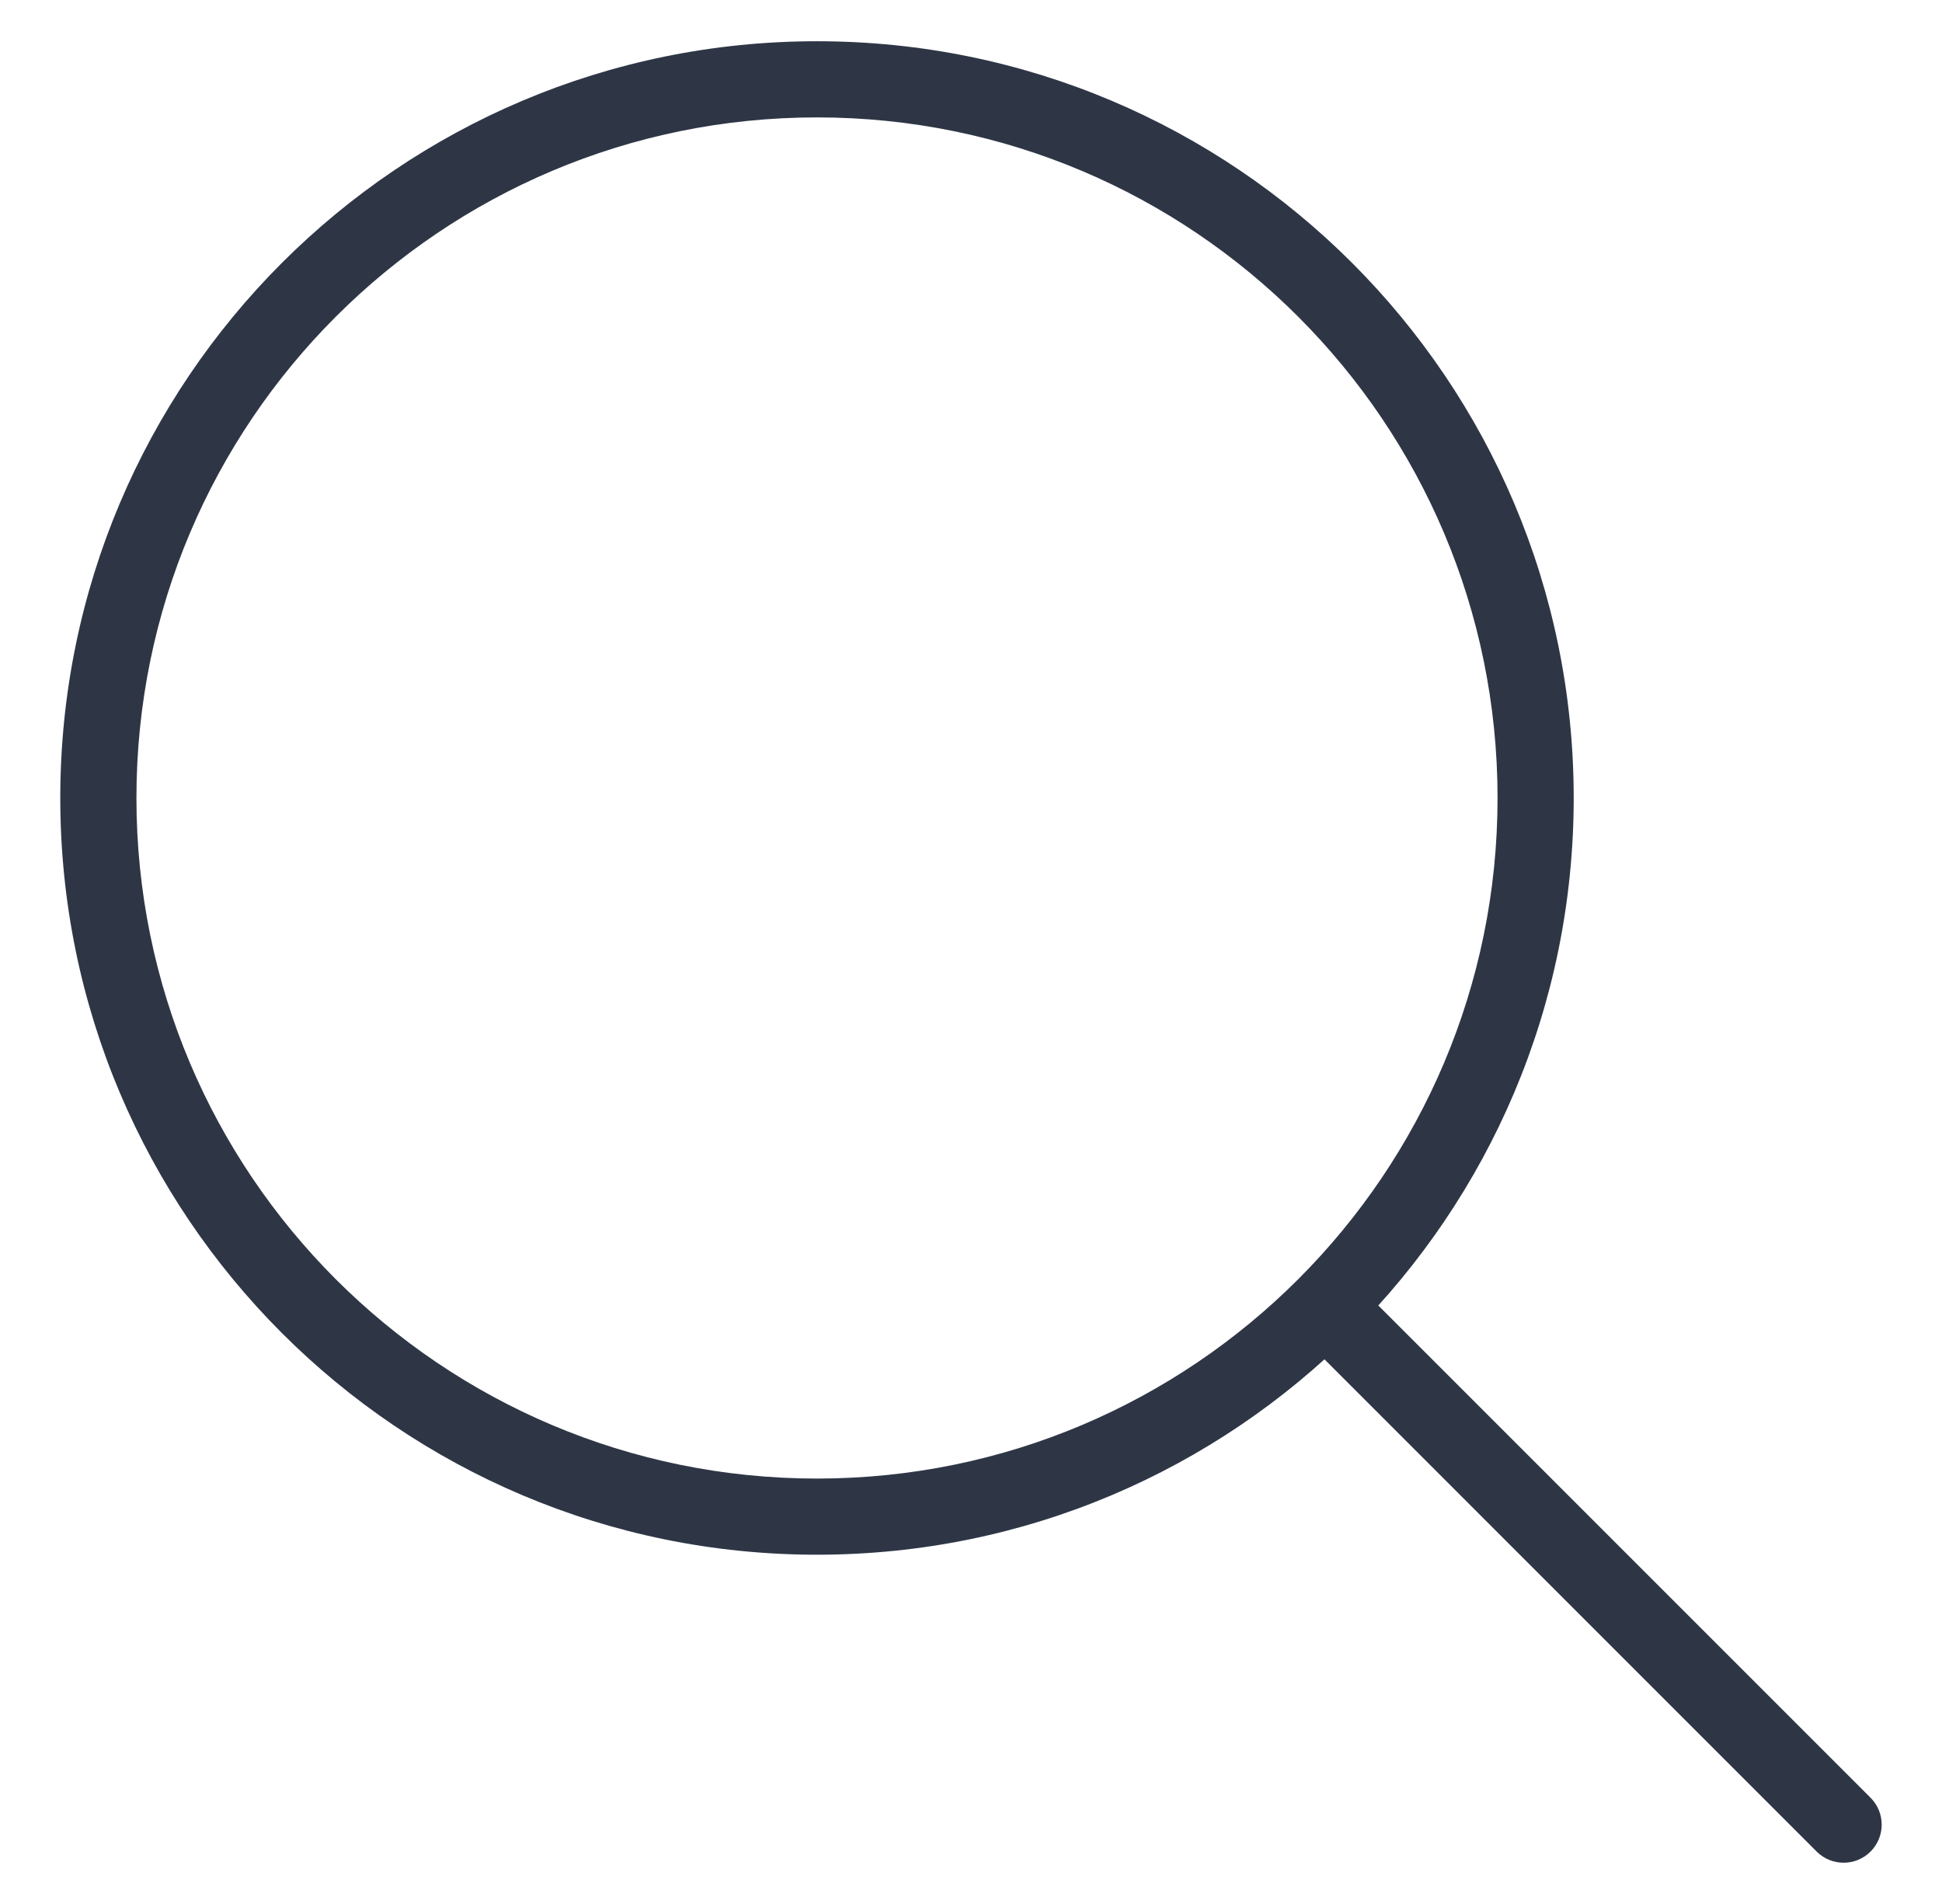
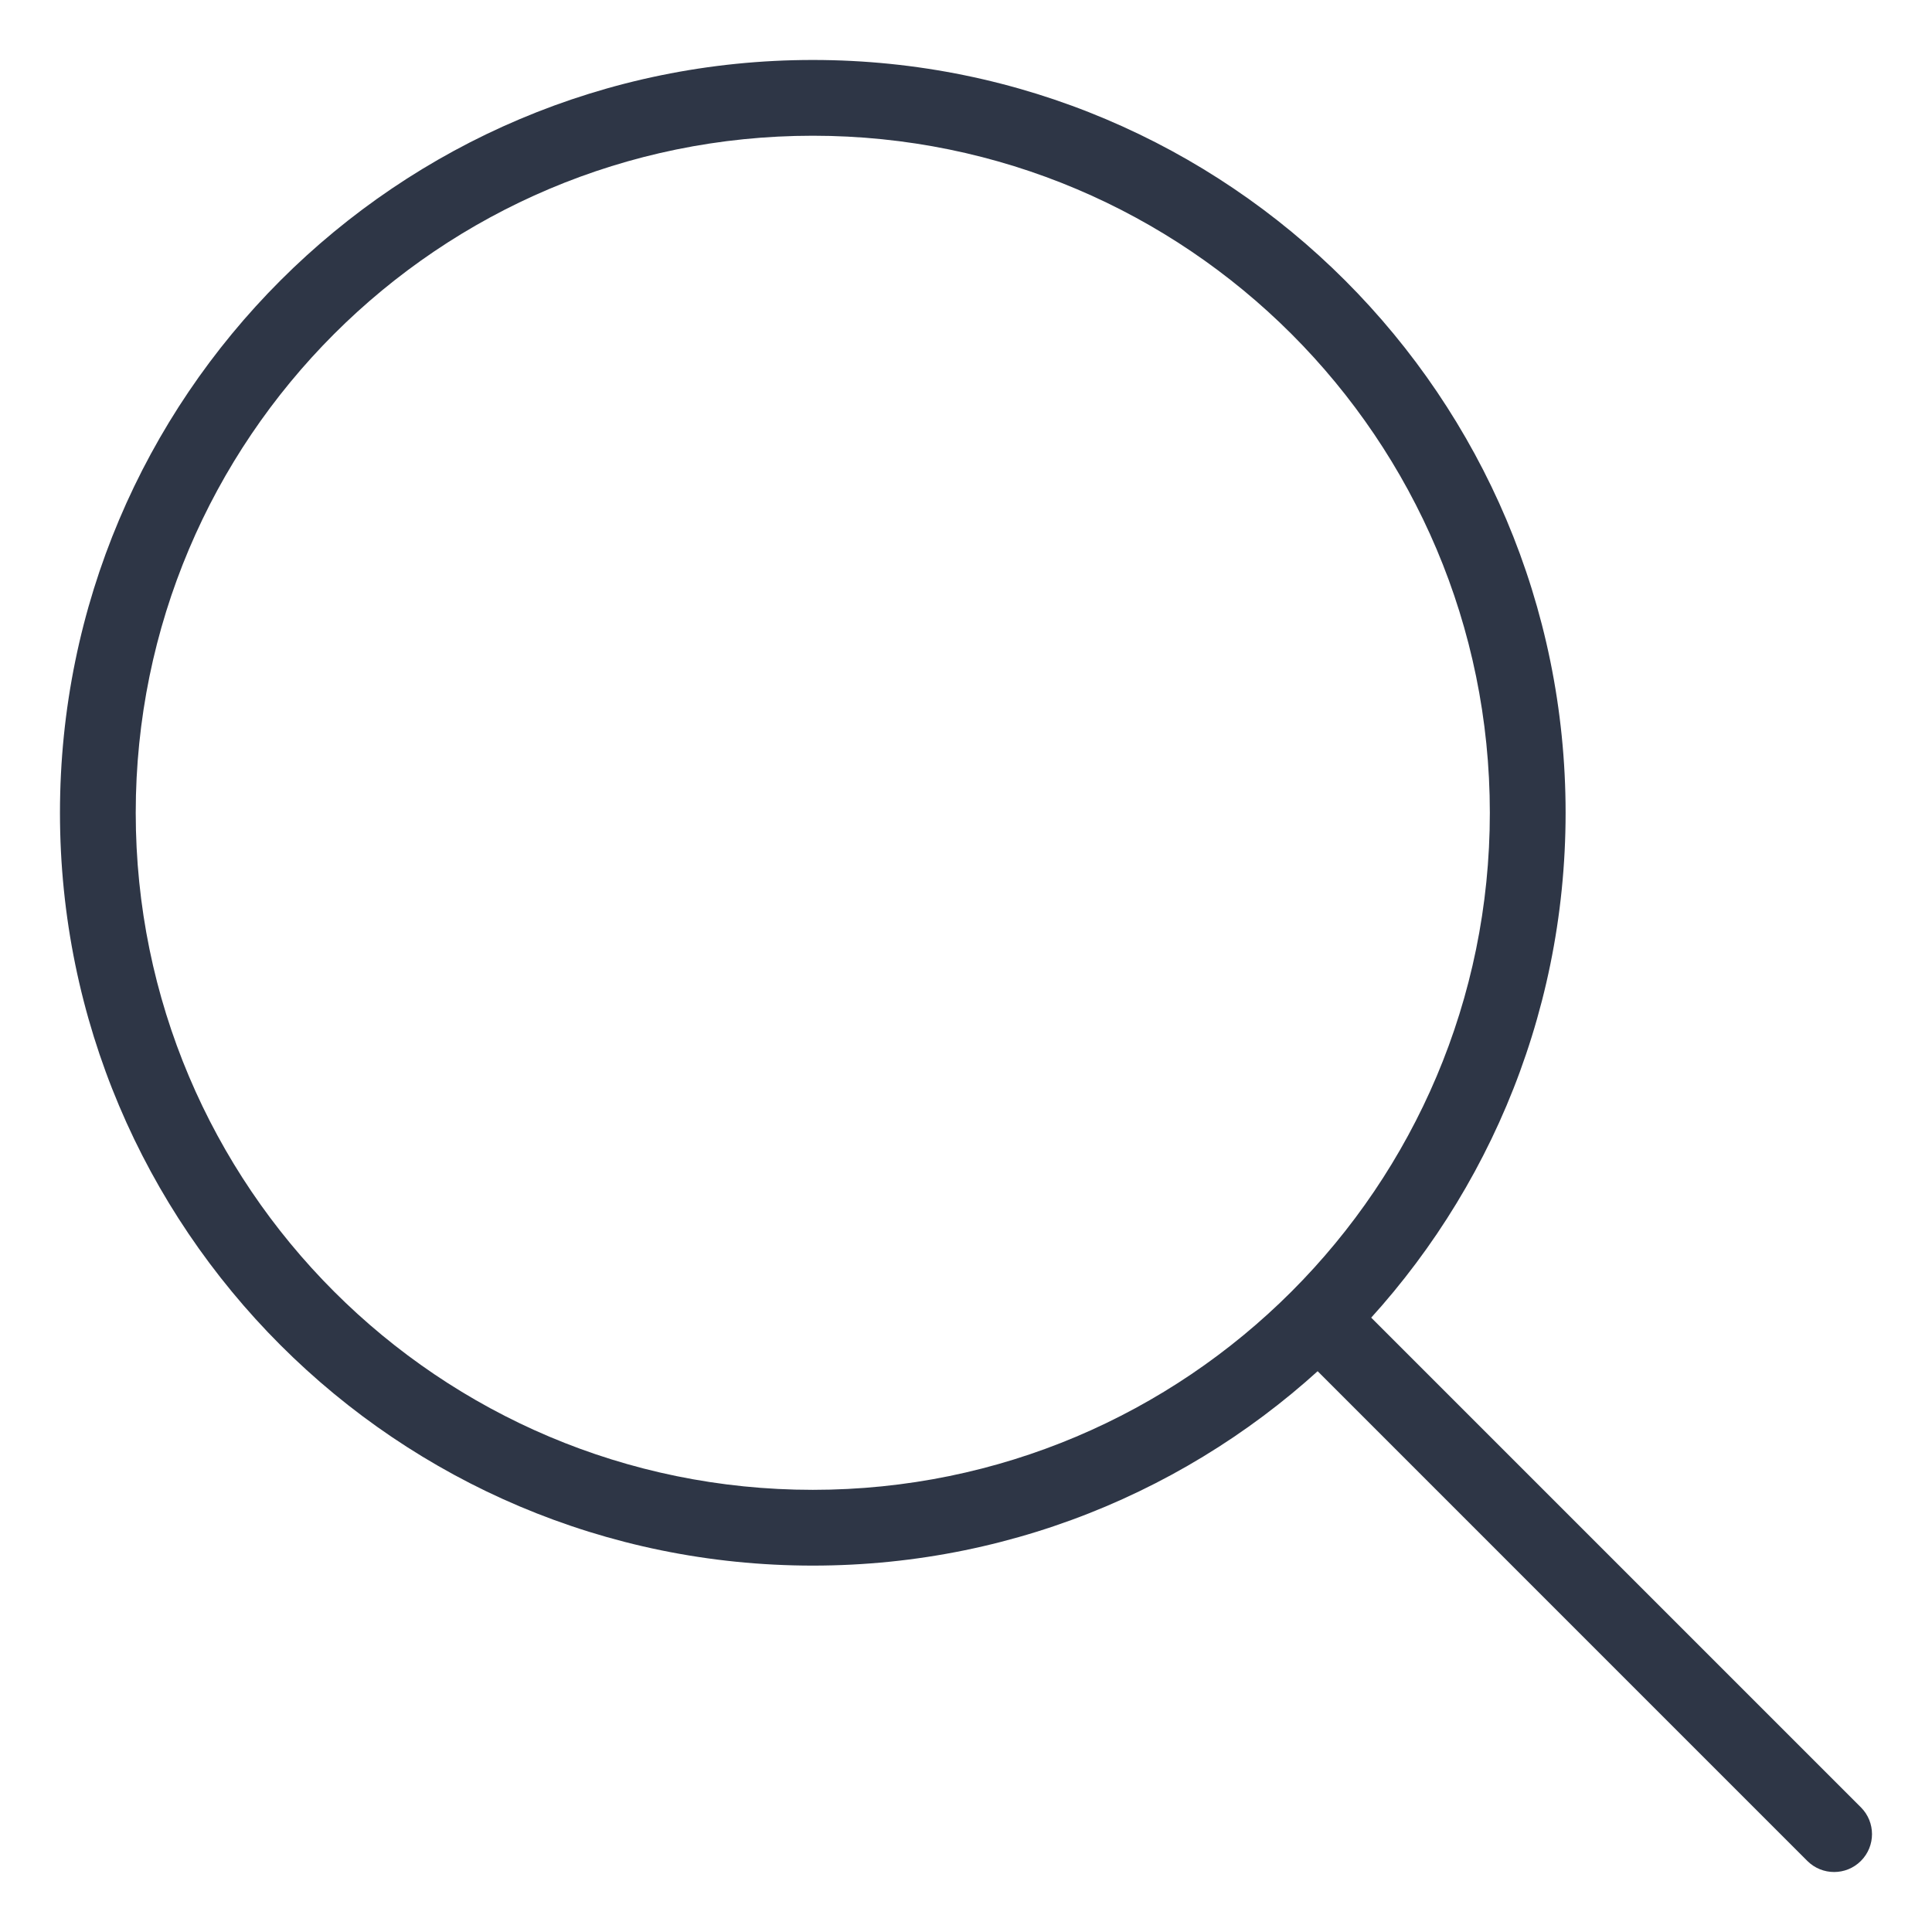
- <svg xmlns="http://www.w3.org/2000/svg" width="51" height="50" viewBox="0 0 51 50" fill="none">
+ <svg xmlns="http://www.w3.org/2000/svg" width="33" height="33" viewBox="0 0 51 50" fill="none">
  <path d="M47.709 48.624C48.1 49.014 48.733 49.014 49.123 48.624C49.514 48.233 49.514 47.6 49.123 47.209L47.709 48.624ZM39.328 20.956C39.328 30.826 31.326 38.828 21.456 38.828V40.828C32.431 40.828 41.328 31.931 41.328 20.956H39.328ZM21.456 38.828C11.585 38.828 3.583 30.826 3.583 20.956H1.583C1.583 31.931 10.48 40.828 21.456 40.828V38.828ZM3.583 20.956C3.583 11.085 11.585 3.083 21.456 3.083V1.083C10.48 1.083 1.583 9.98 1.583 20.956H3.583ZM21.456 3.083C31.326 3.083 39.328 11.085 39.328 20.956H41.328C41.328 9.98 32.431 1.083 21.456 1.083V3.083ZM34.229 35.143L47.709 48.624L49.123 47.209L35.643 33.729L34.229 35.143Z" fill="#2E3646" />
</svg>
